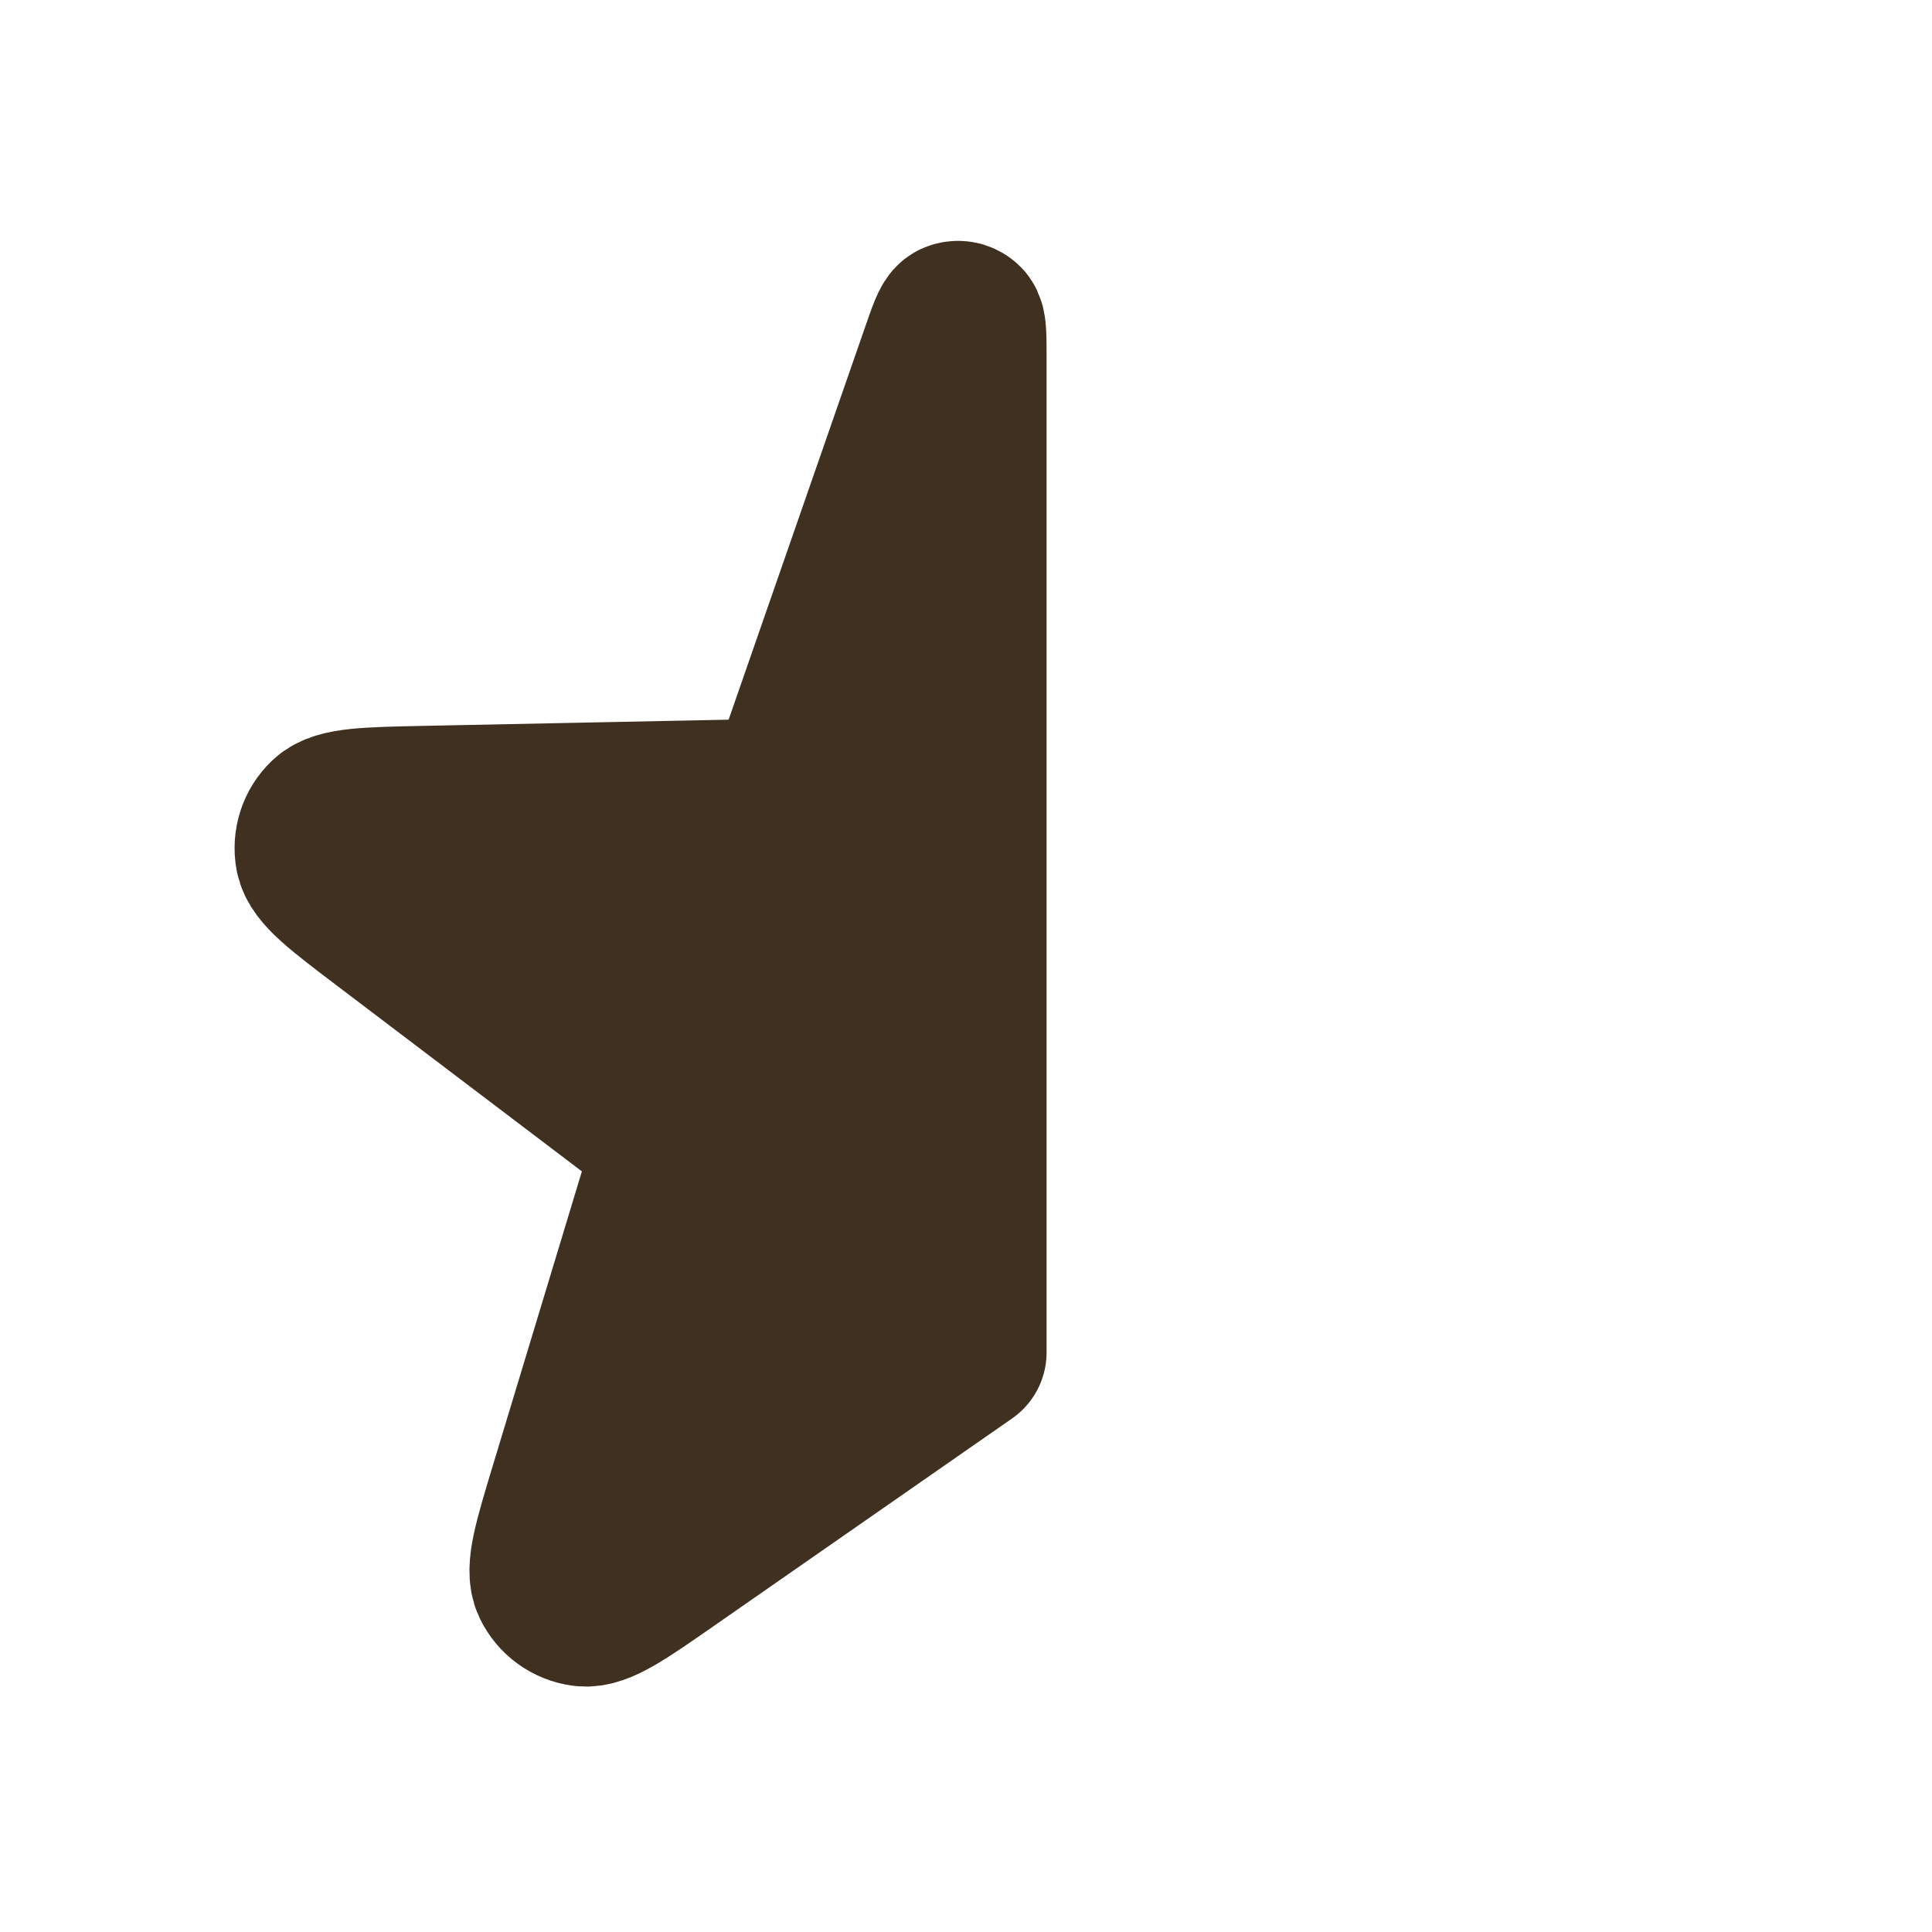
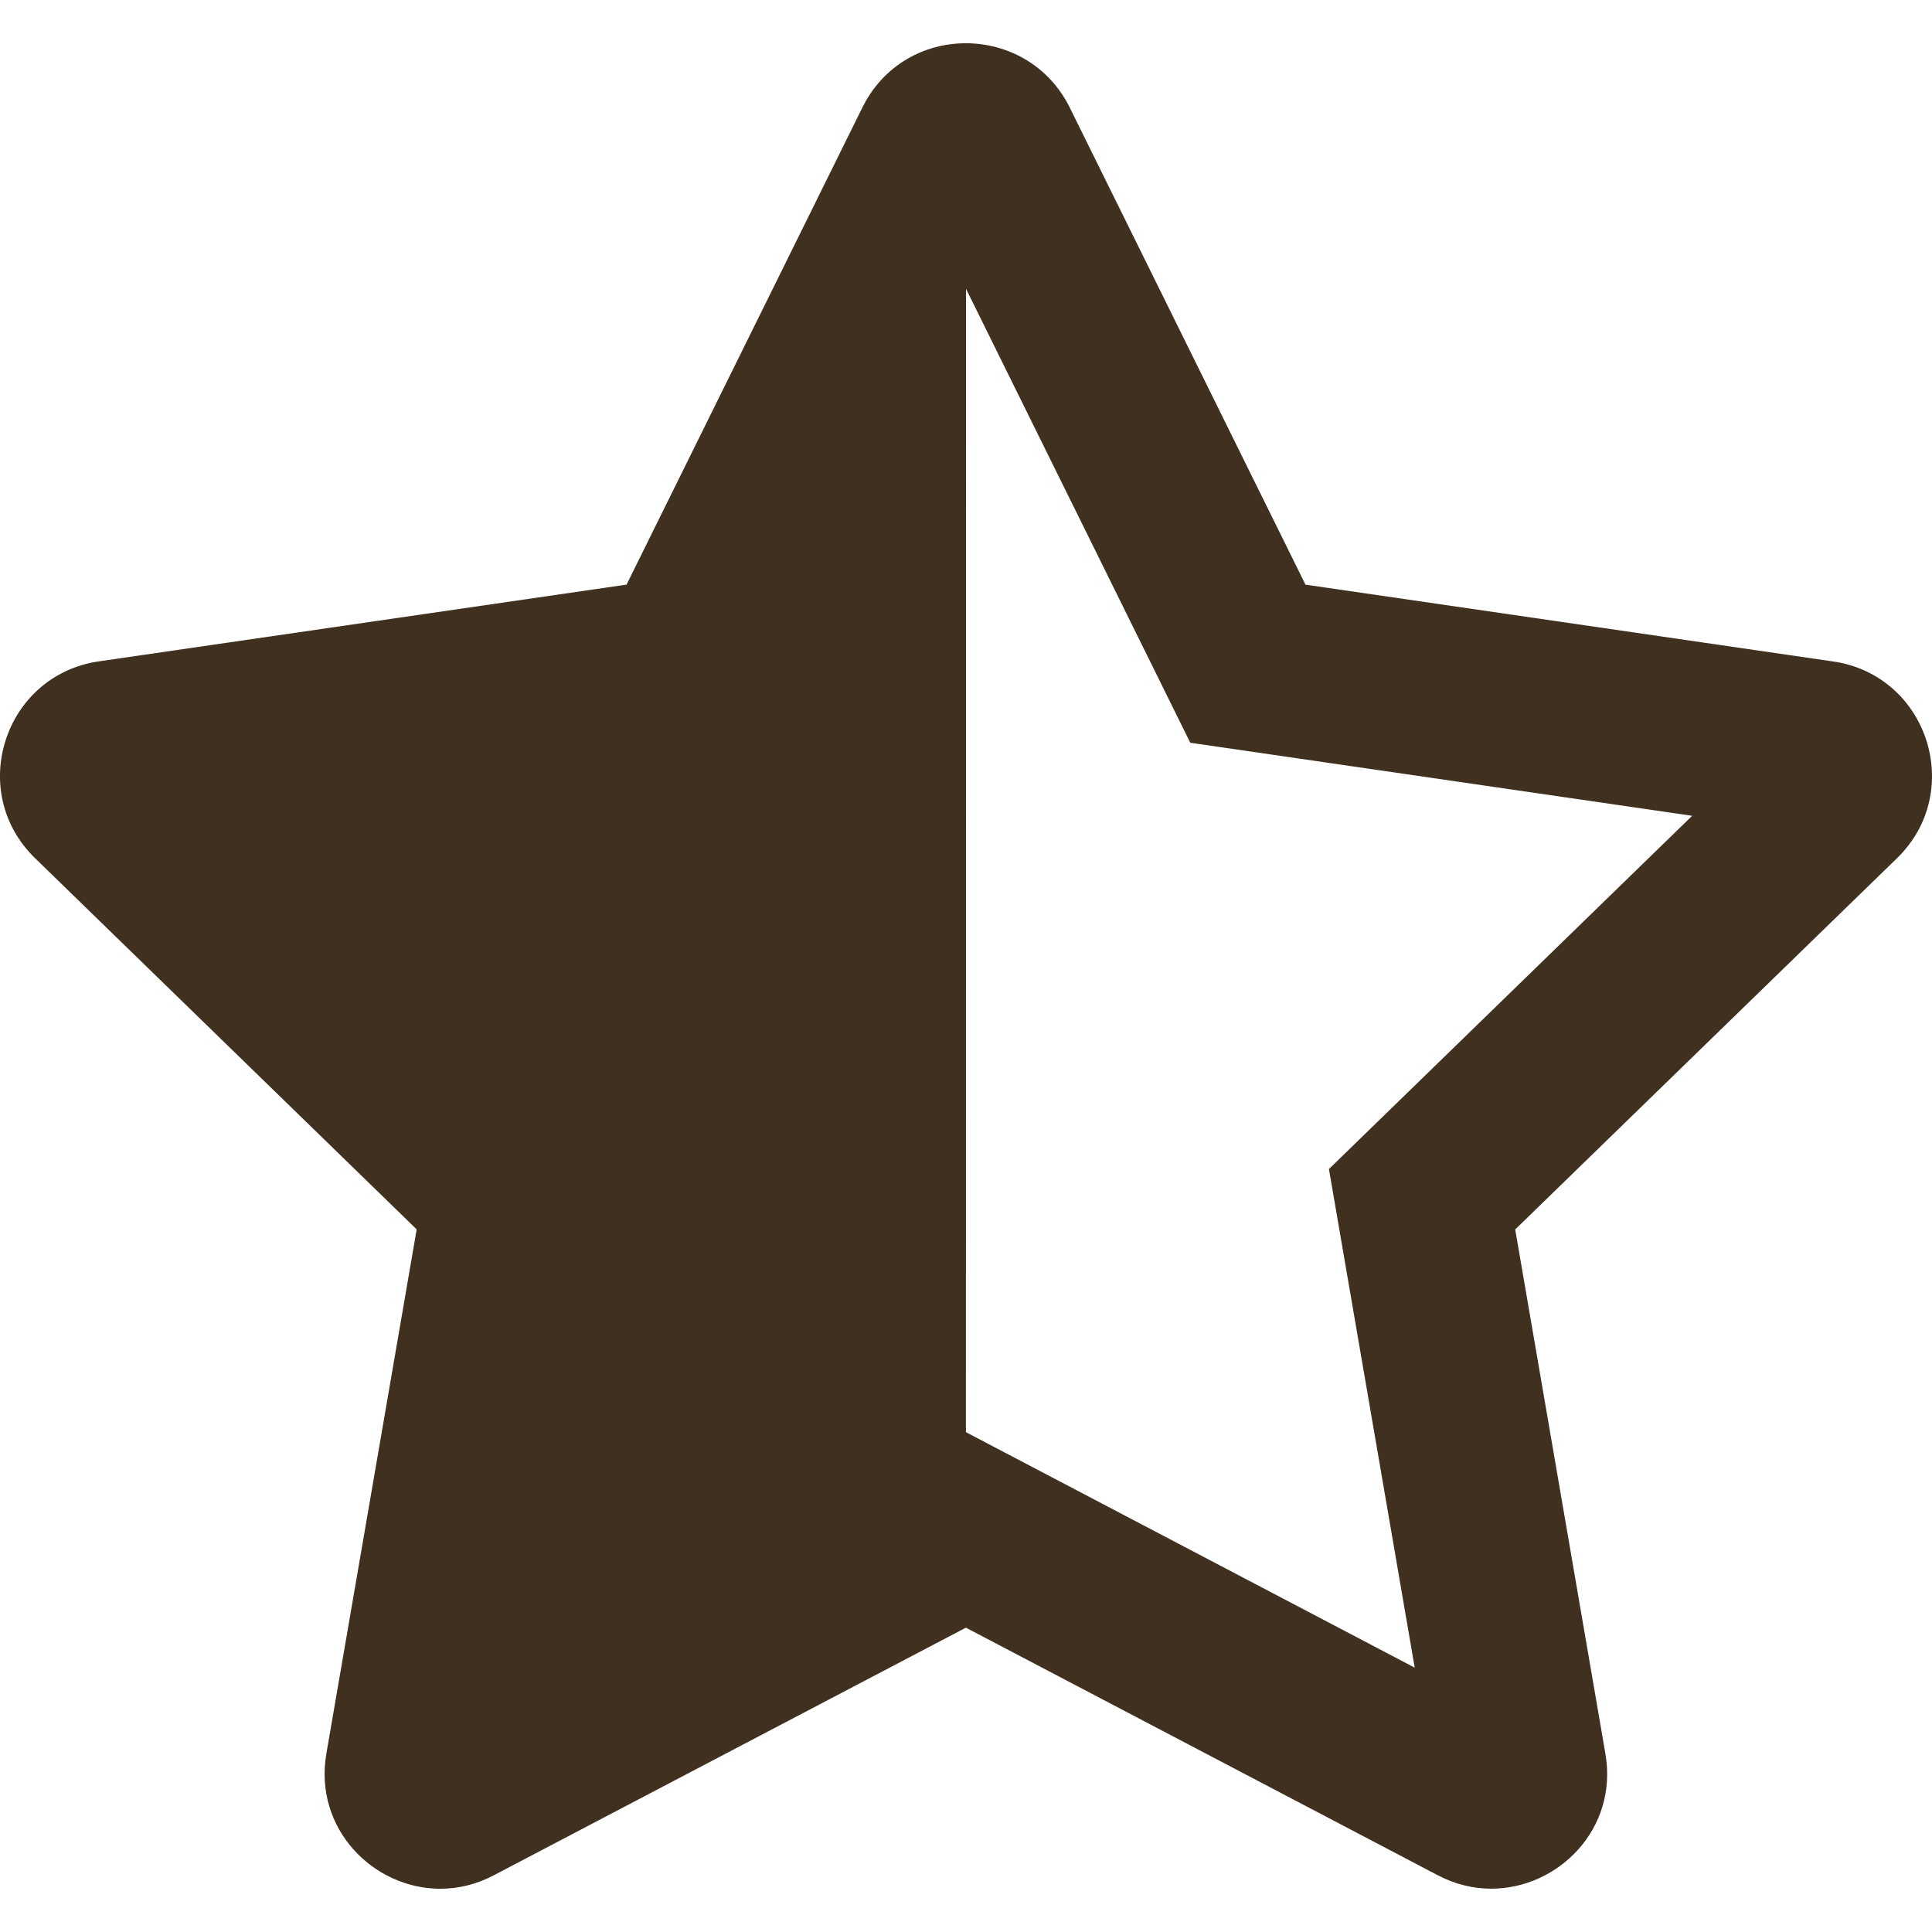
- <svg xmlns="http://www.w3.org/2000/svg" width="800px" height="800px" viewBox="0 0 24 24" fill="#403020">
-   <path d="M8.306 19.371L12.001 16.8L12.001 4.448V4.448C12.001 4.181 12.001 4.047 11.967 4.018C11.939 3.992 11.898 3.985 11.862 4C11.821 4.017 11.777 4.143 11.69 4.395L9.95 9.4C9.884 9.589 9.851 9.684 9.792 9.755C9.739 9.817 9.672 9.866 9.597 9.896C9.512 9.931 9.411 9.933 9.211 9.937L5.267 10.017C4.562 10.032 4.209 10.039 4.069 10.173C3.947 10.289 3.892 10.459 3.922 10.625C3.957 10.816 4.238 11.029 4.8 11.455L7.943 13.838C8.103 13.959 8.183 14.02 8.232 14.098C8.275 14.167 8.3 14.246 8.306 14.327C8.313 14.419 8.284 14.515 8.226 14.707L7.083 18.483C6.879 19.157 6.777 19.495 6.861 19.67C6.934 19.822 7.078 19.927 7.245 19.949C7.438 19.975 7.727 19.774 8.306 19.371Z" stroke="#403020" stroke-width="2" stroke-linecap="round" stroke-linejoin="round" />
+ <svg xmlns="http://www.w3.org/2000/svg" fill="#403020" width="800px" height="800px" viewBox="0 -12 536 536">
+   <path d="M508.55 171.51L362.18 150.2 296.77 17.81C290.89 5.98 279.42 0 267.95 0c-11.4 0-22.79 5.9-28.69 17.81l-65.43 132.38-146.38 21.29c-26.25 3.8-36.77 36.09-17.74 54.59l105.89 103-25.06 145.48C86.98 495.33 103.57 512 122.15 512c4.93 0 10-1.17 14.87-3.75l130.95-68.68 130.94 68.7c4.86 2.55 9.92 3.71 14.83 3.71 18.6 0 35.22-16.61 31.66-37.4l-25.03-145.49 105.91-102.98c19.04-18.5 8.52-50.8-17.73-54.6zm-121.74 123.2l-18.12 17.62 4.28 24.88 19.52 113.45-102.13-53.59-22.38-11.74.03-317.19 51.03 103.29 11.18 22.63 25.01 3.64 114.23 16.63-82.65 80.38z" />
</svg>
